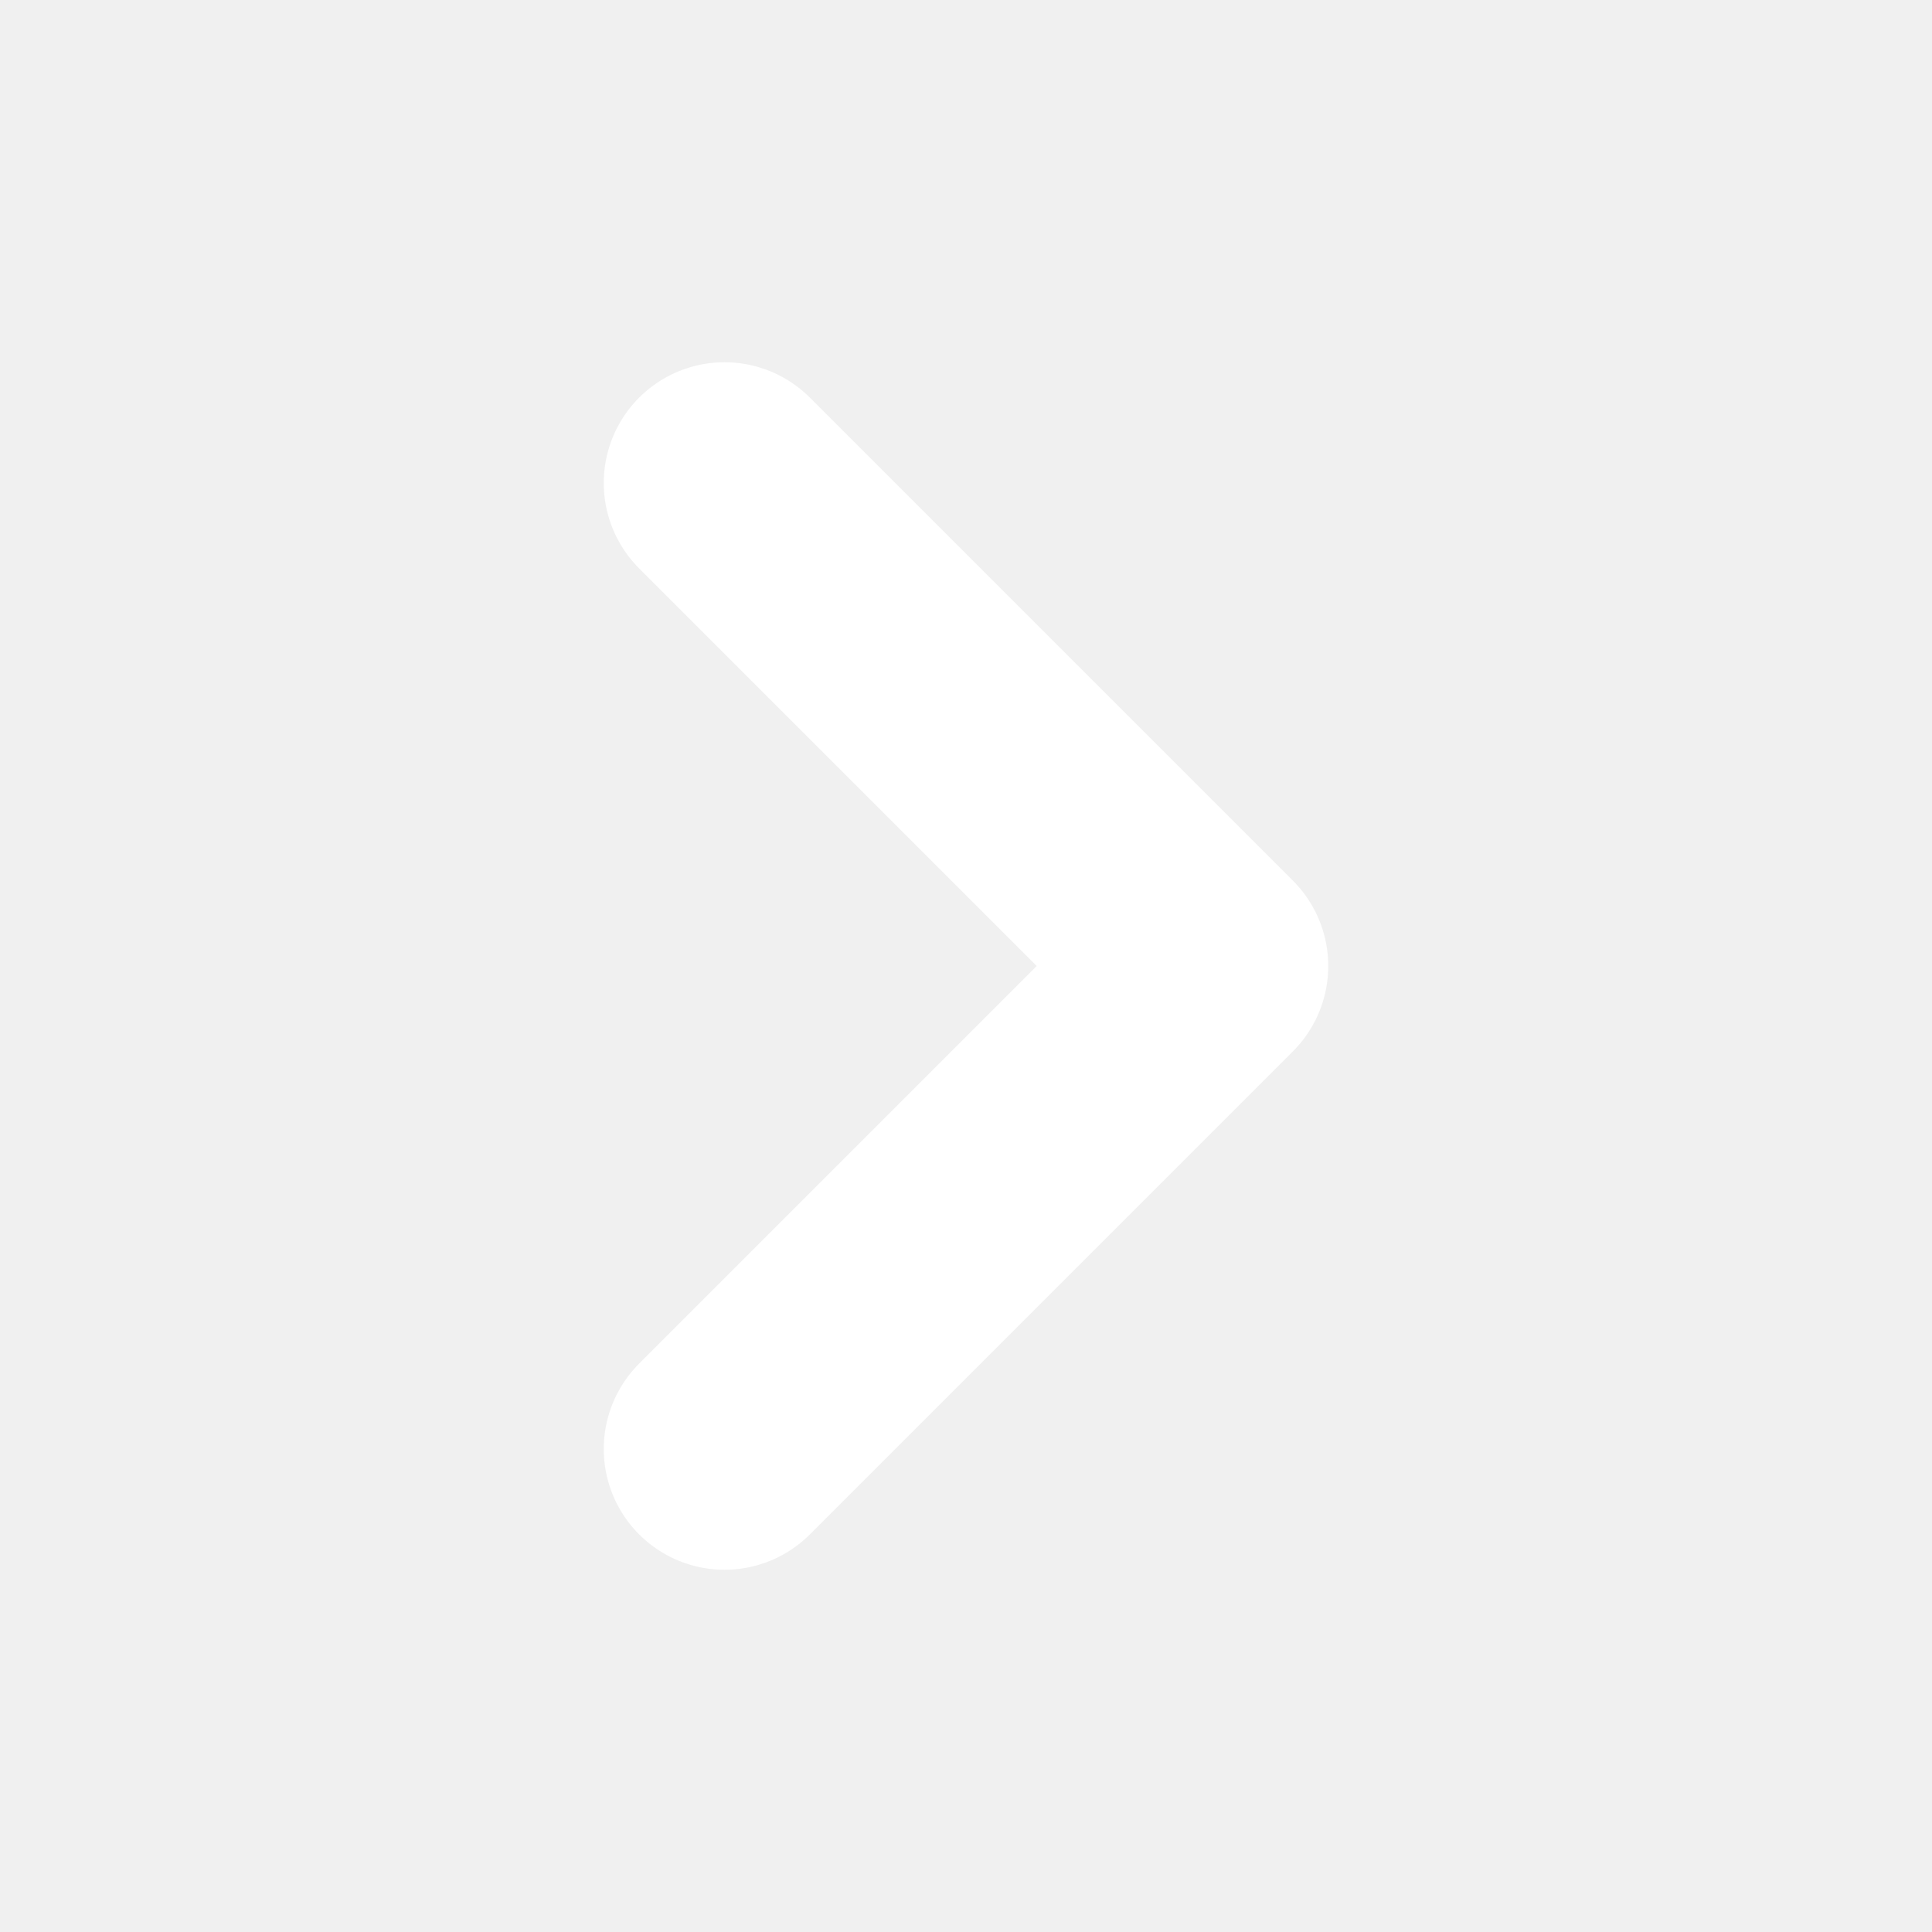
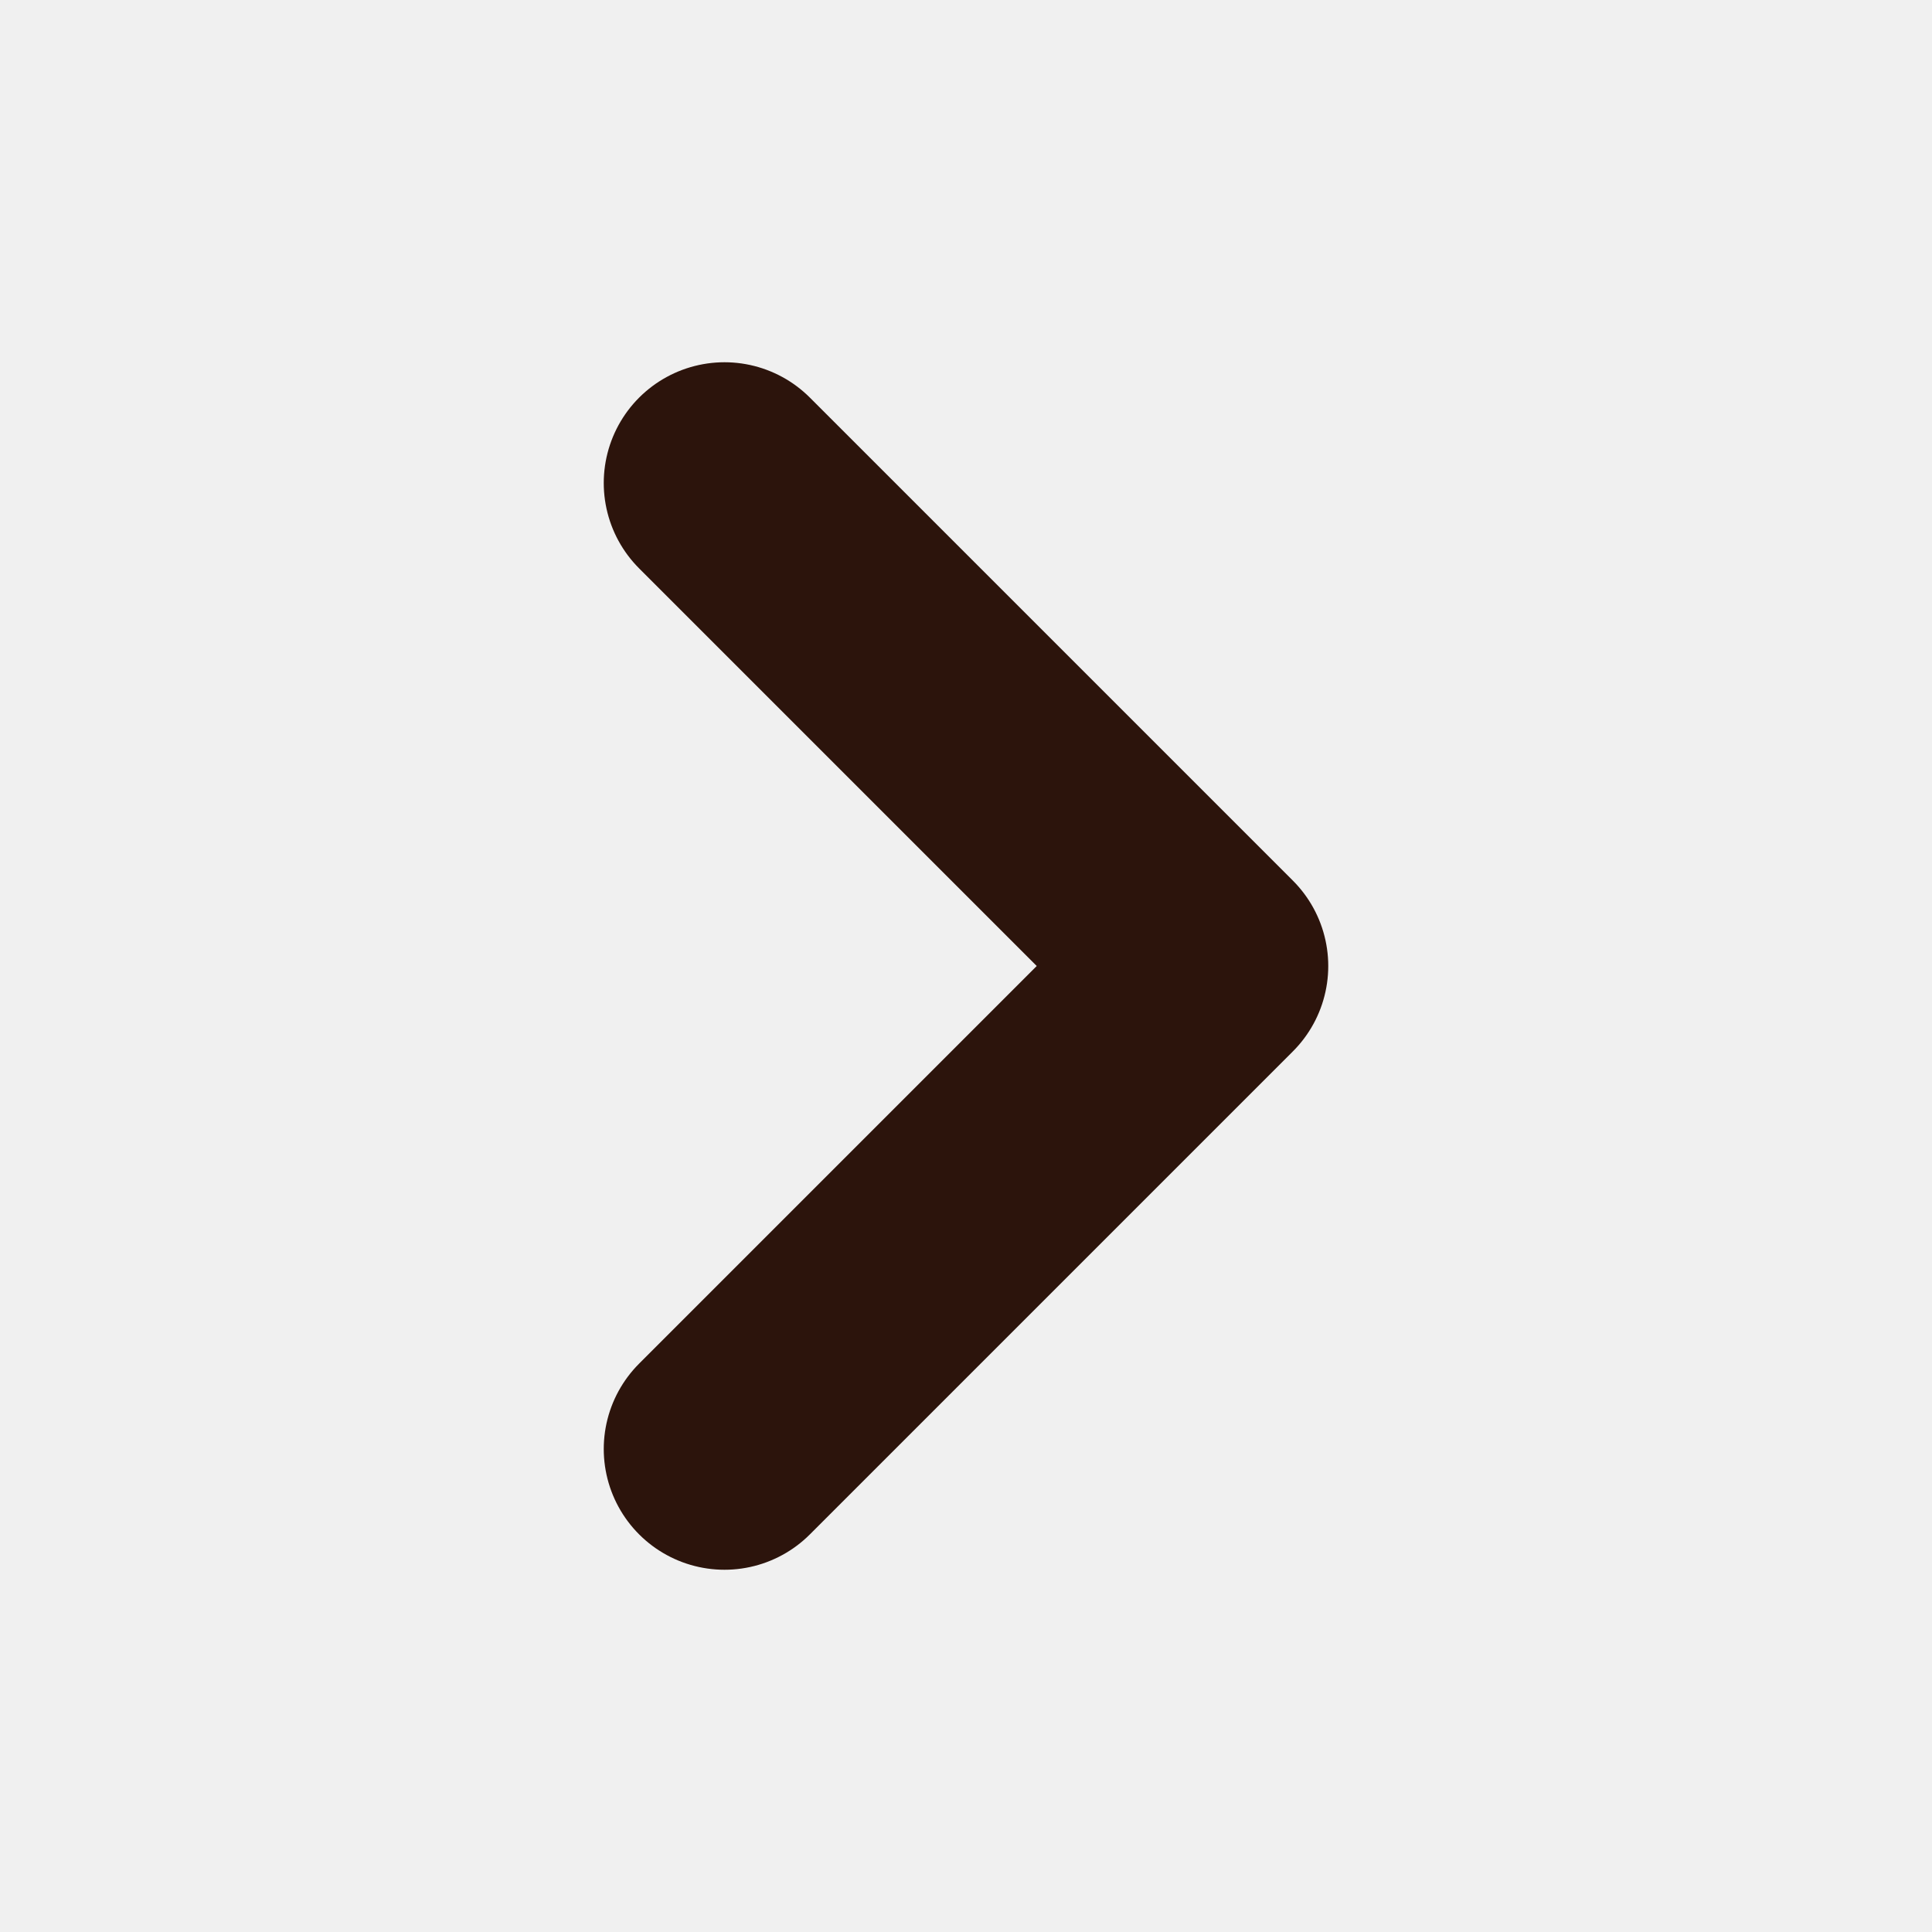
- <svg xmlns="http://www.w3.org/2000/svg" viewBox="0 0 24 24" width="22" height="22" fill="none" stroke="#fff" stroke-width="3" stroke-linecap="round" stroke-linejoin="round">
+ <svg xmlns="http://www.w3.org/2000/svg" viewBox="0 0 24 24" width="22" height="22" fill="none" stroke="#2c140c" stroke-width="3" stroke-linecap="round" stroke-linejoin="round">
  <path d="M9 18l6-6-6-6" />
</svg>
